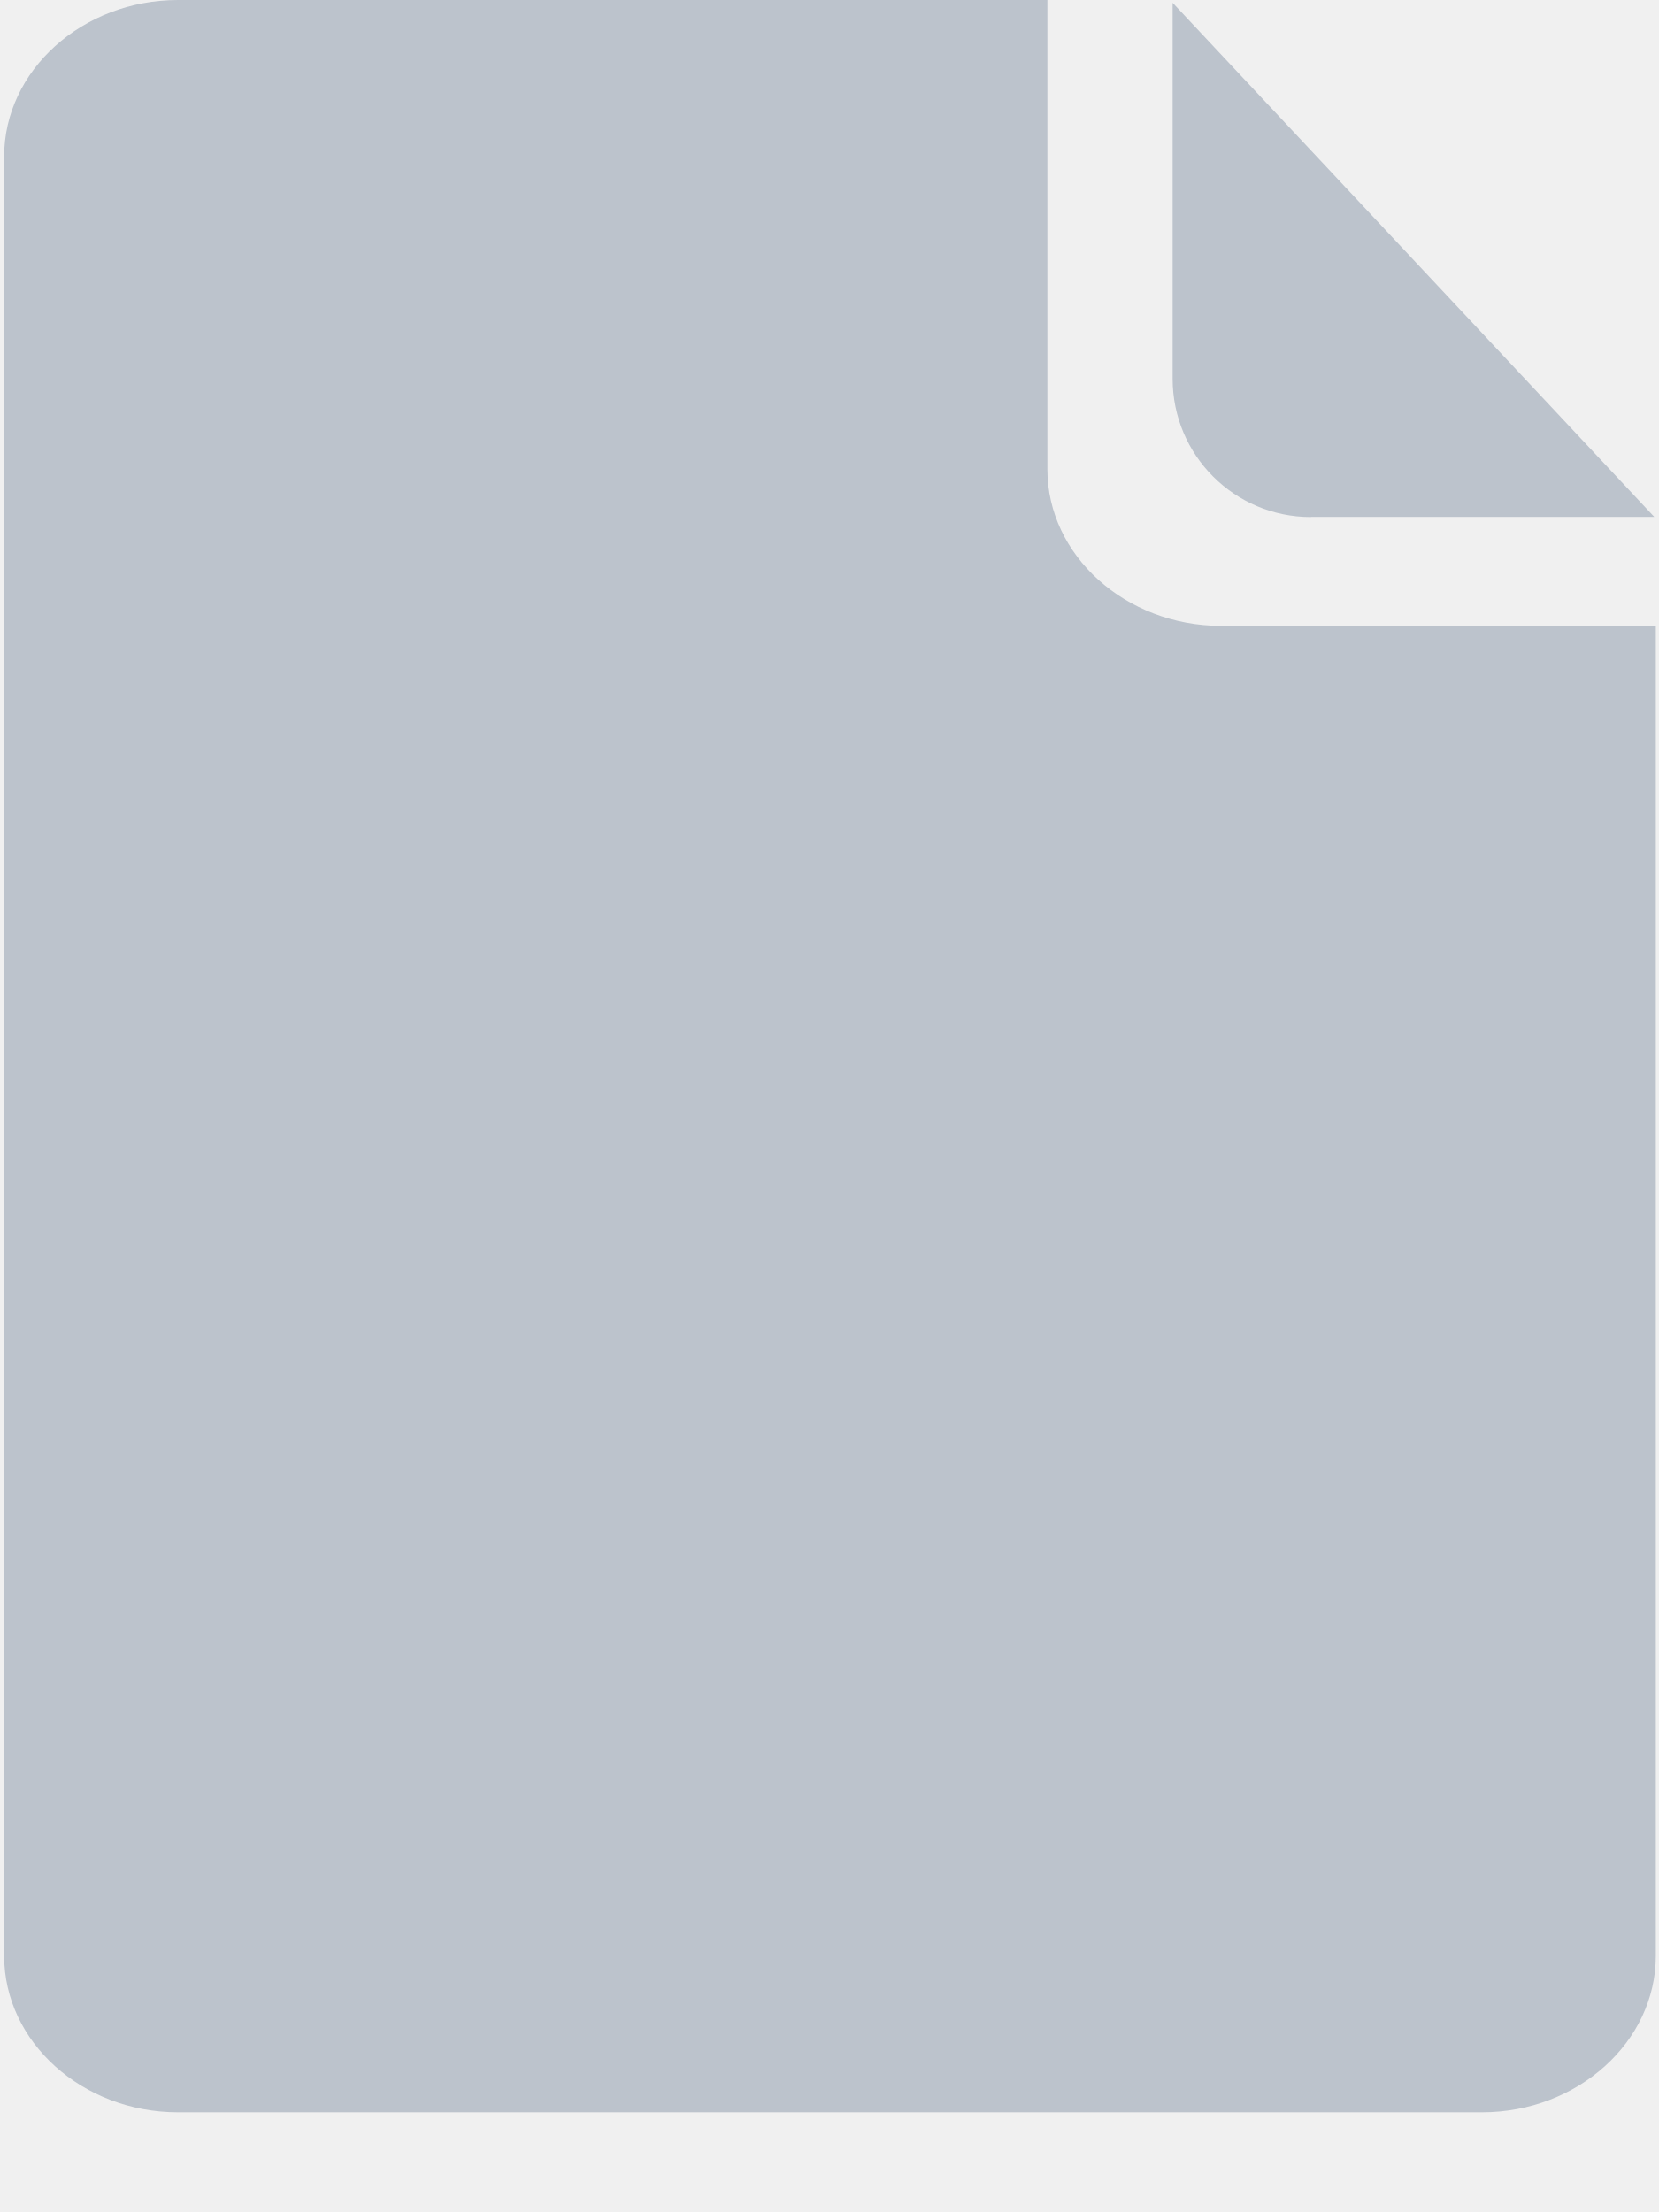
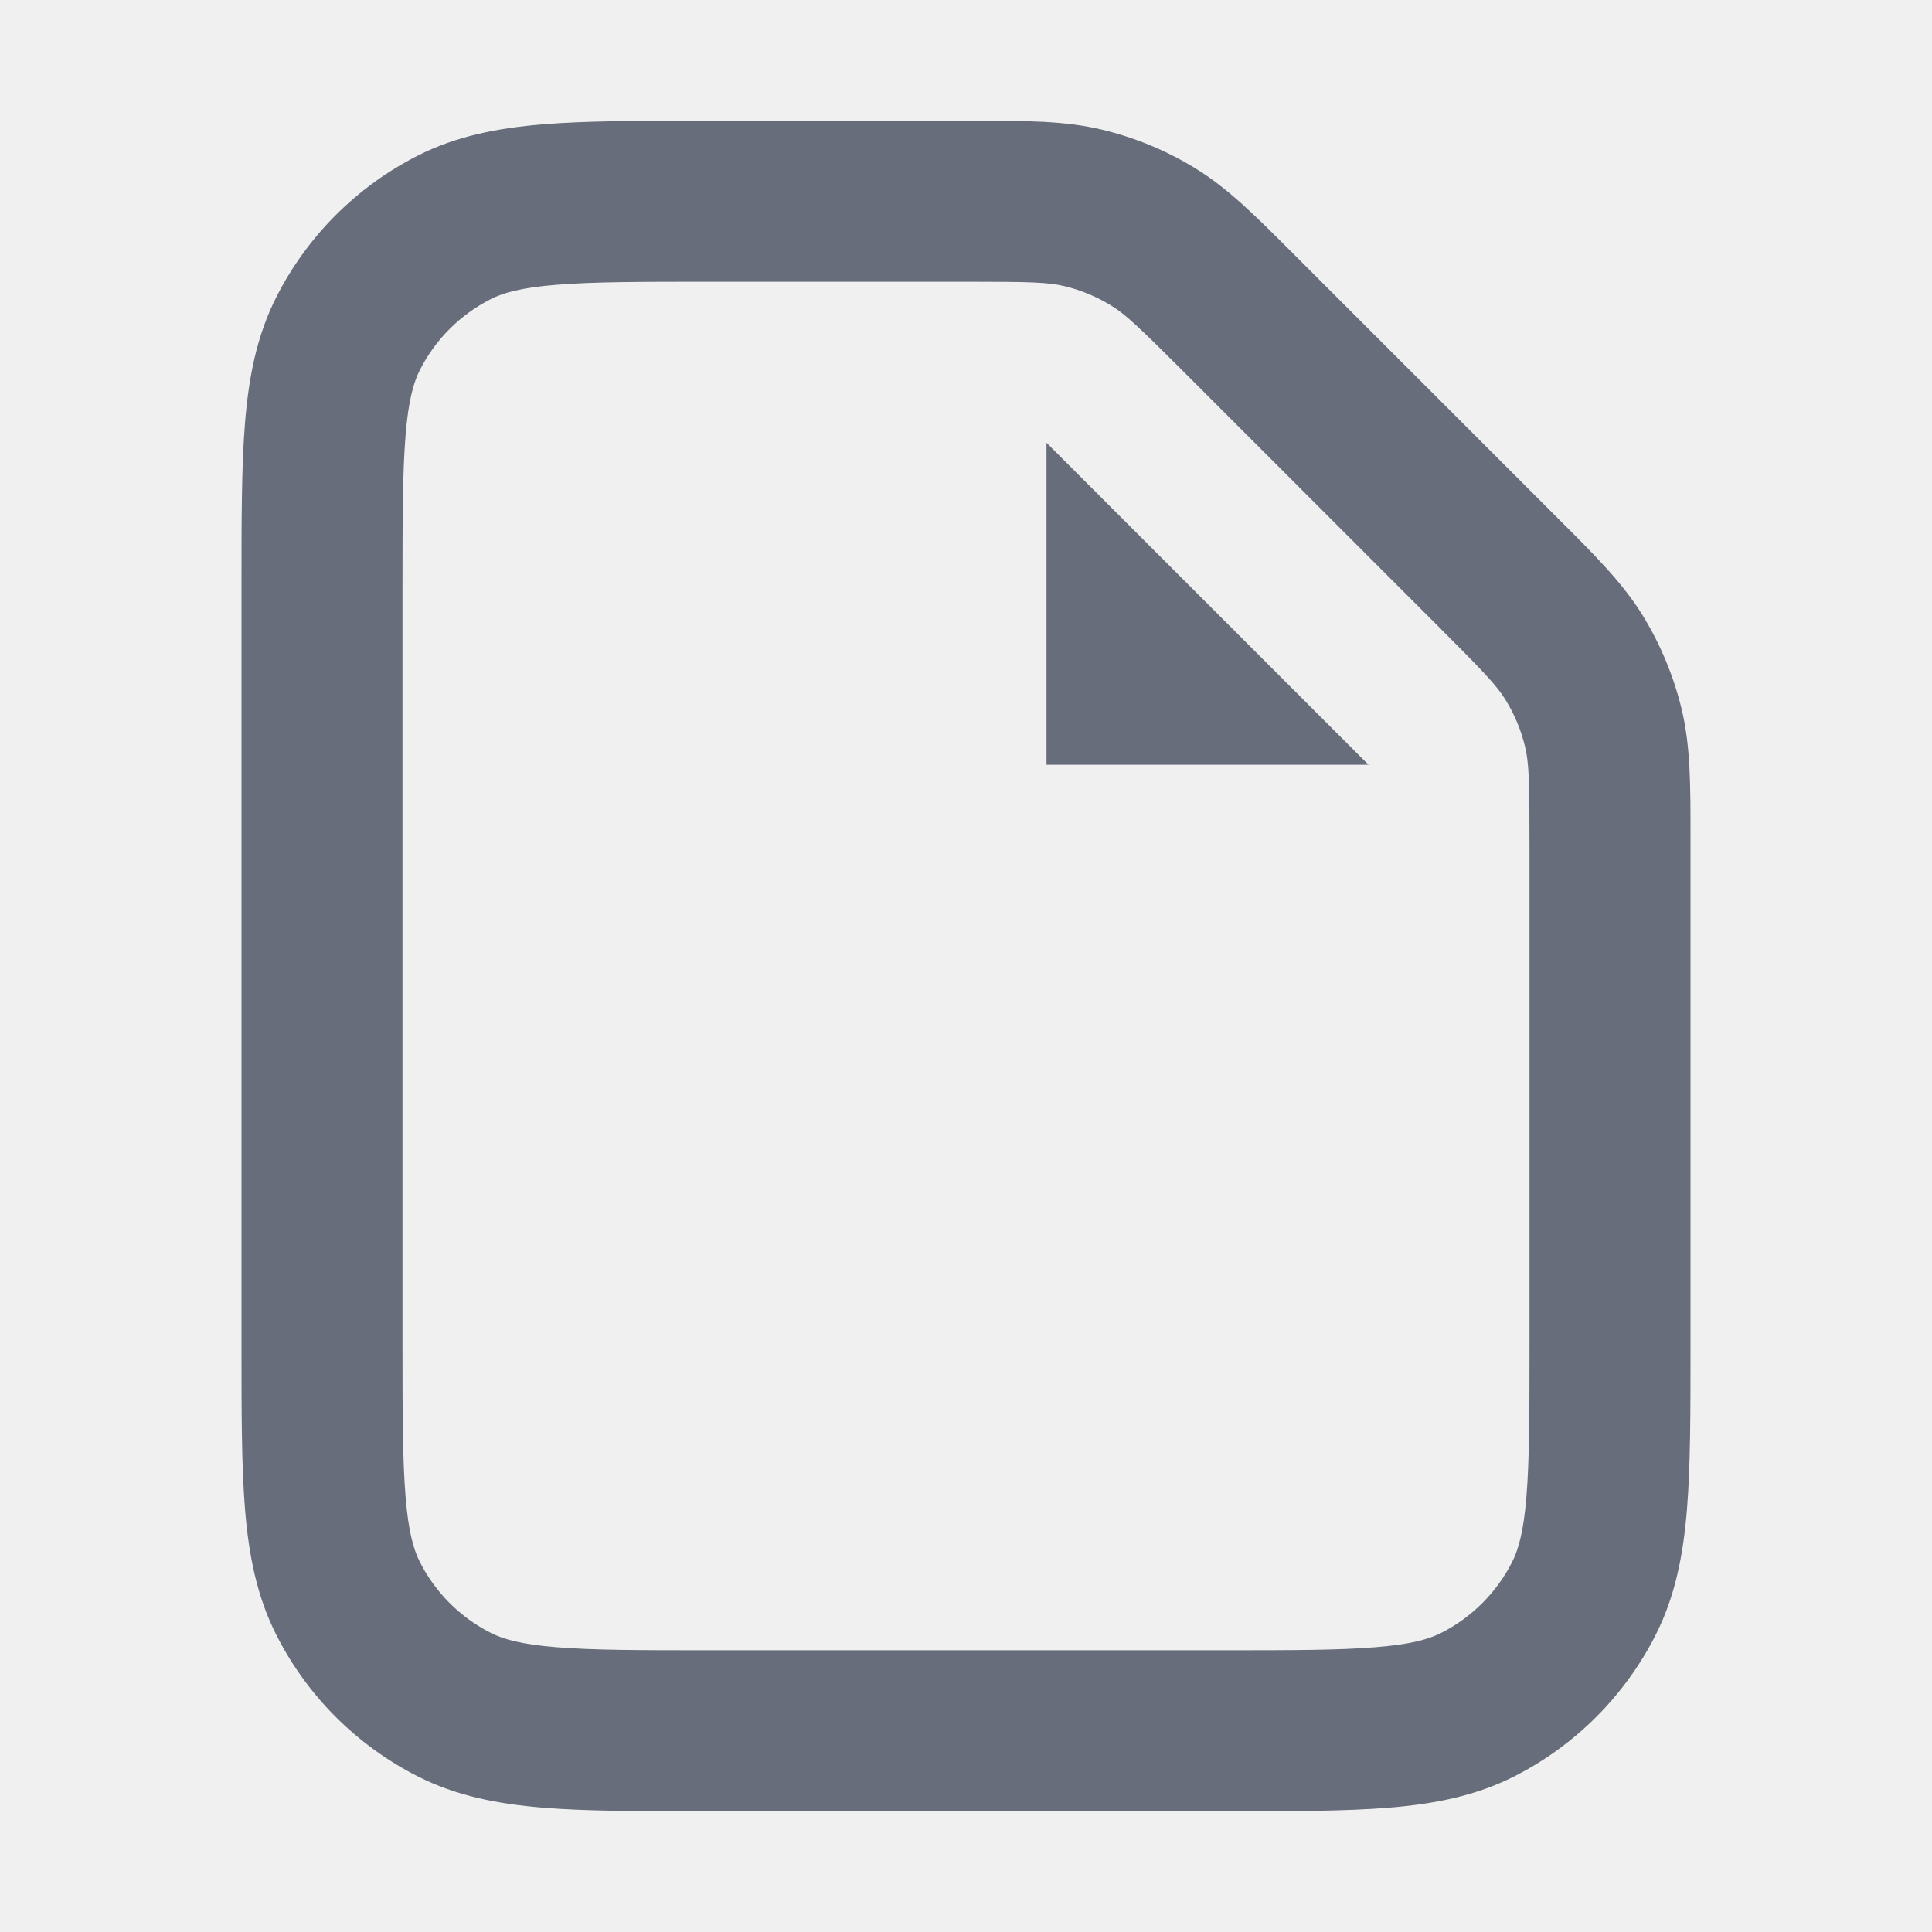
- <svg xmlns="http://www.w3.org/2000/svg" width="12" height="16" viewBox="0 0 12 16">
-   <g fill="none" fill-rule="evenodd">
-     <path d="M-6-4h24v24H-6z" />
-     <g fill="#BCC3CC" fill-rule="nonzero">
-       <path d="M9.482 3.739h2.484L8.482.02V2.74a1 1 0 0 0 1 1z" />
-       <path d="M7.576 3.395V0H1.288C.596 0 .03.51.03 1.132v13.015c0 .623.566 1.132 1.258 1.132h9.431c.692 0 1.258-.51 1.258-1.132v-9.62H8.833c-.691 0-1.257-.51-1.257-1.132z" />
-     </g>
+ <svg xmlns="http://www.w3.org/2000/svg" width="24" height="24" viewBox="0 0 24 24" fill="none">
+   <g clip-path="url(#clip0)">
+     <path fill-rule="evenodd" clip-rule="evenodd" d="M12.012 3.5C12.793 3.5 13.021 3.506 13.224 3.555C13.428 3.604 13.623 3.685 13.802 3.795C13.981 3.904 14.146 4.061 14.699 4.613L17.887 7.801C18.439 8.354 18.596 8.519 18.705 8.698C18.815 8.877 18.896 9.072 18.945 9.276C18.994 9.479 19 9.707 19 10.488V16.7C19 17.557 18.999 18.139 18.962 18.589C18.927 19.027 18.862 19.252 18.782 19.408C18.59 19.784 18.284 20.09 17.908 20.282C17.752 20.362 17.527 20.427 17.089 20.462C16.639 20.499 16.057 20.5 15.2 20.5H8.8C7.943 20.5 7.361 20.499 6.911 20.462C6.473 20.427 6.248 20.362 6.092 20.282C5.716 20.09 5.41 19.784 5.218 19.408C5.138 19.252 5.073 19.027 5.038 18.589C5.001 18.139 5 17.557 5 16.7V7.3C5 6.443 5.001 5.861 5.038 5.411C5.073 4.973 5.138 4.748 5.218 4.592C5.41 4.216 5.716 3.91 6.092 3.718C6.248 3.638 6.473 3.573 6.911 3.538C7.361 3.501 7.943 3.5 8.8 3.5H12.012ZM13.691 1.611C13.228 1.5 12.749 1.5 12.114 1.5L12.012 1.5L8.759 1.5C7.954 1.5 7.289 1.5 6.748 1.544C6.186 1.59 5.669 1.689 5.184 1.936C4.431 2.32 3.819 2.931 3.436 3.684C3.189 4.169 3.09 4.686 3.044 5.248C3 5.789 3 6.454 3 7.259V7.259V16.741V16.741C3 17.546 3 18.211 3.044 18.752C3.09 19.314 3.189 19.831 3.436 20.316C3.819 21.069 4.431 21.681 5.184 22.064C5.669 22.311 6.186 22.41 6.748 22.456C7.289 22.5 7.954 22.5 8.759 22.5H15.241C16.046 22.5 16.711 22.5 17.252 22.456C17.814 22.41 18.331 22.311 18.816 22.064C19.569 21.681 20.18 21.069 20.564 20.316C20.811 19.831 20.91 19.314 20.956 18.752C21 18.211 21 17.546 21 16.741V10.488L21 10.386C21 9.751 21.001 9.272 20.89 8.809C20.791 8.401 20.63 8.011 20.411 7.653C20.162 7.247 19.823 6.908 19.373 6.459L19.301 6.387L16.113 3.199L16.041 3.127C15.592 2.678 15.253 2.338 14.847 2.09C14.489 1.87 14.099 1.709 13.691 1.611ZM13 9.5V5.5L17 9.5H13Z" fill="#676D7A" />
  </g>
+   <defs>
+     <clipPath id="clip0">
+       <rect width="24" height="24" fill="white" />
+     </clipPath>
+   </defs>
</svg>
